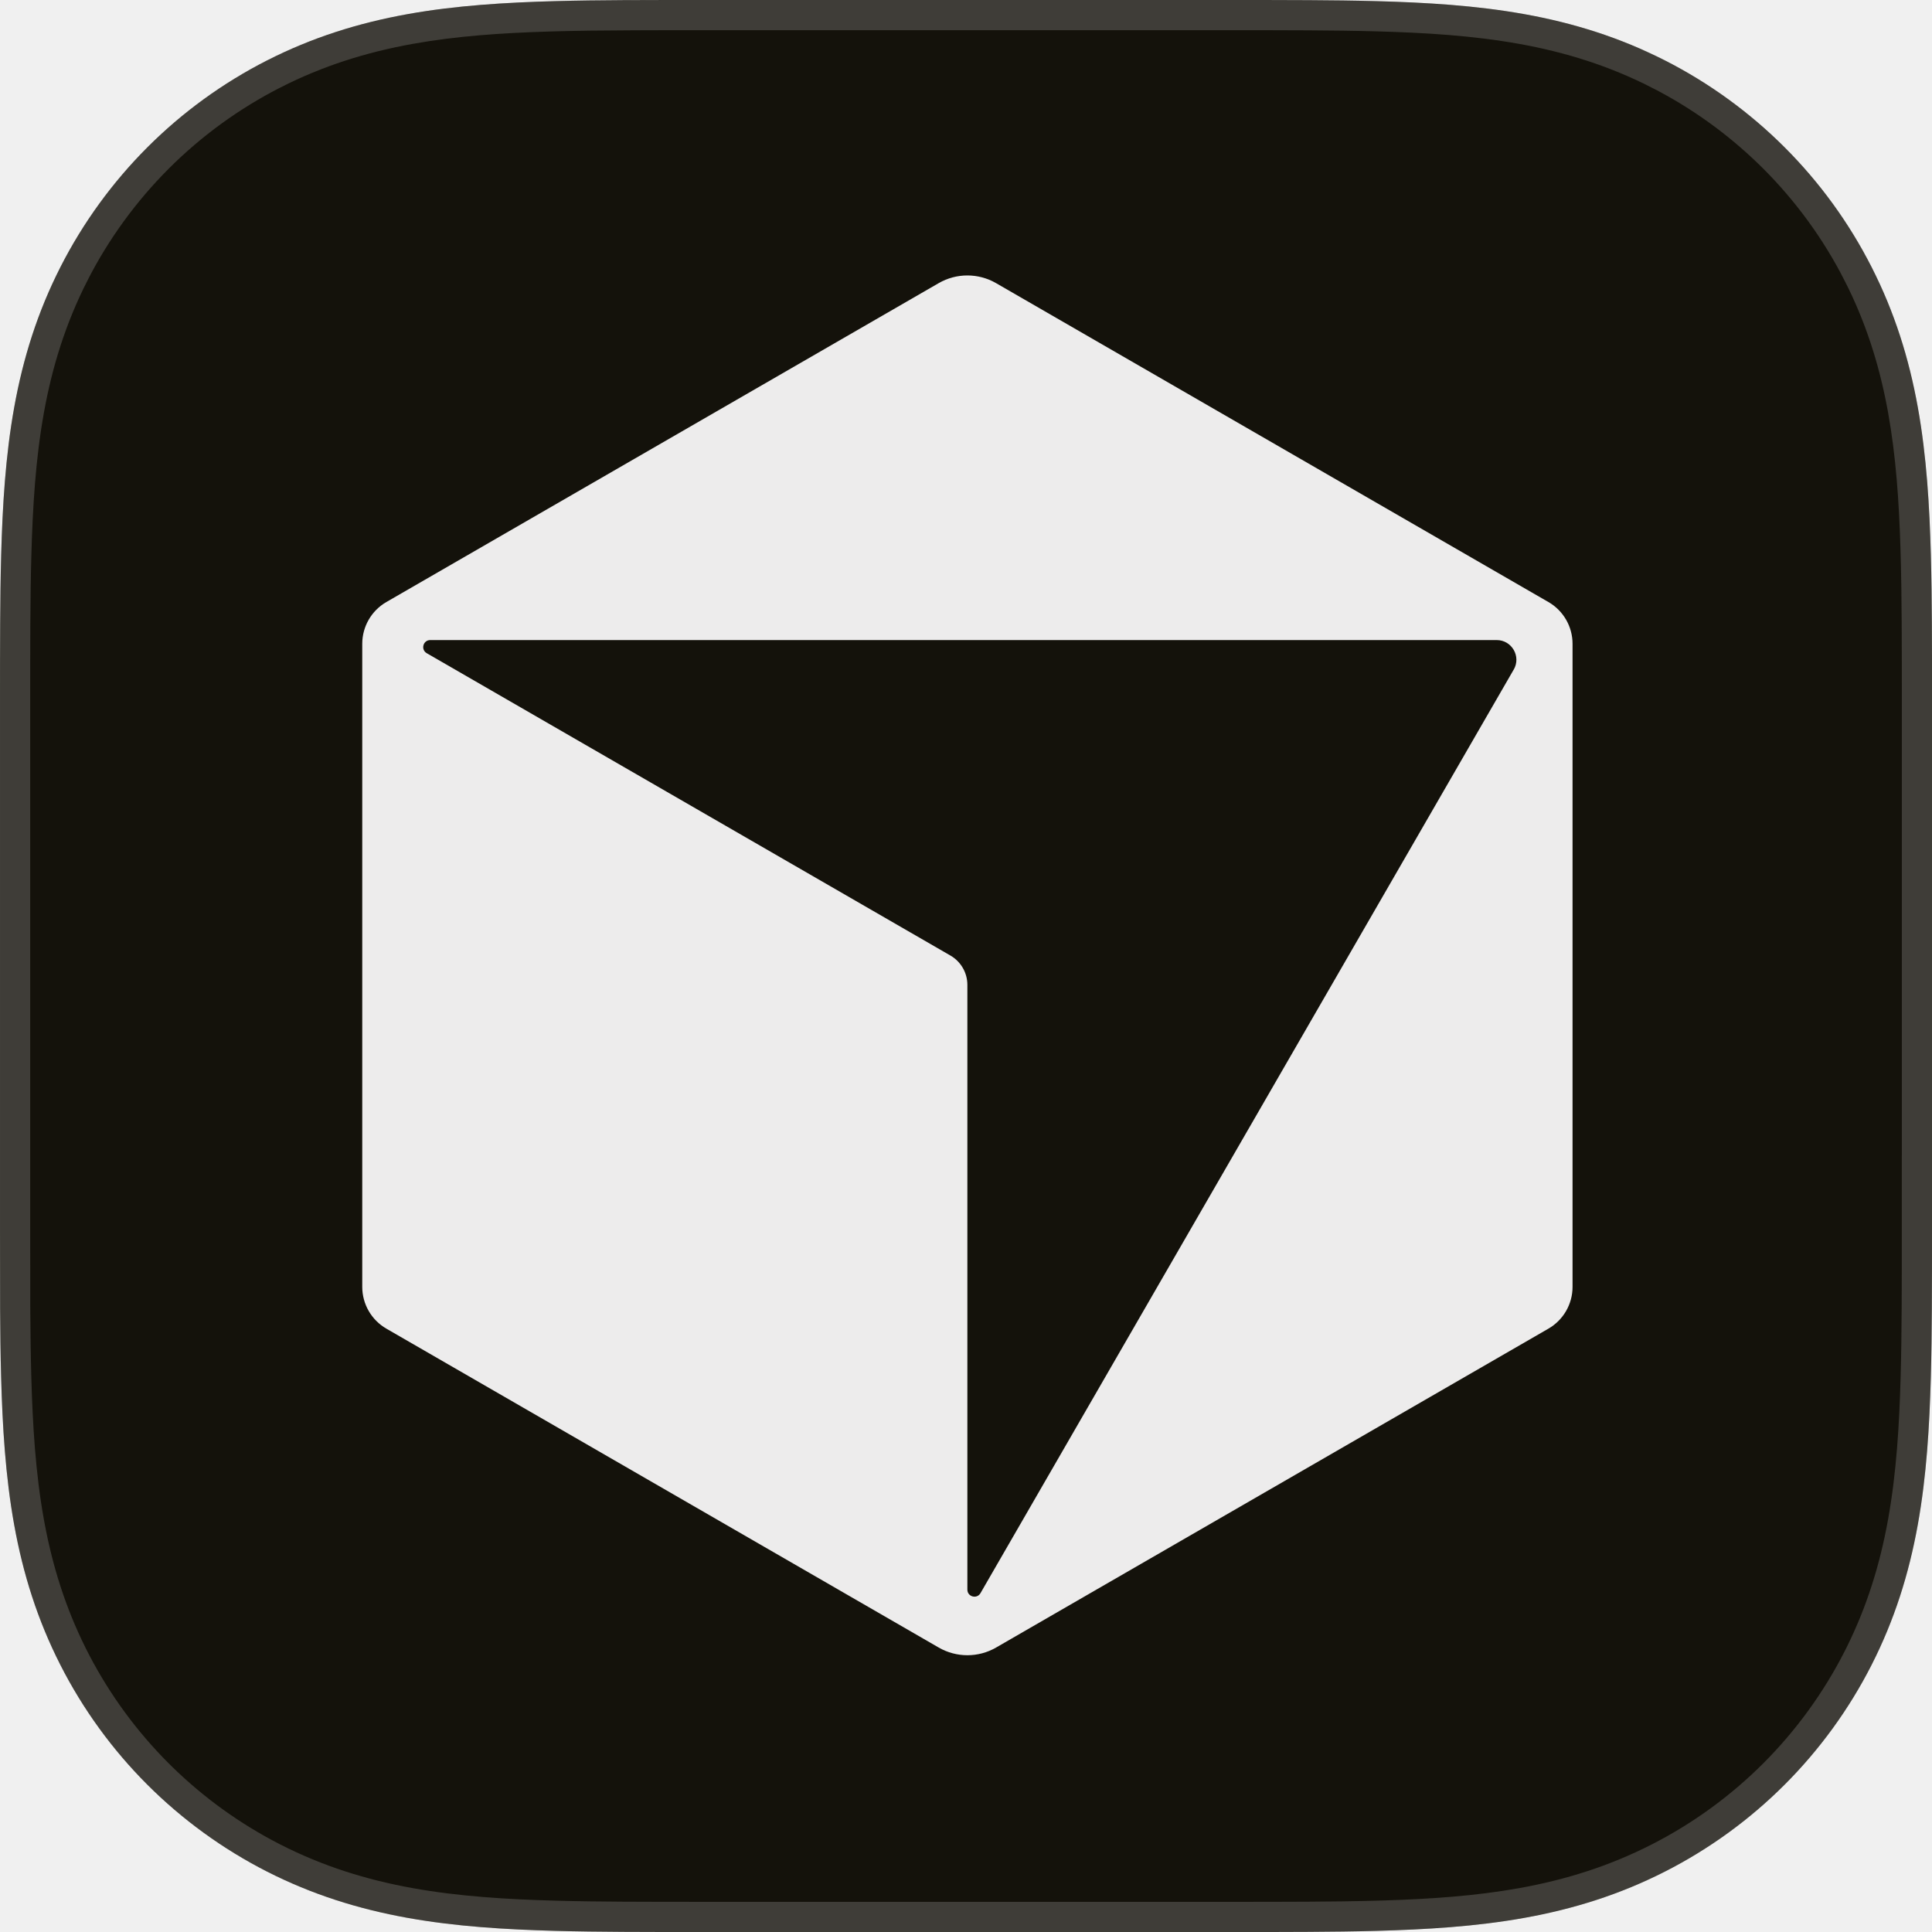
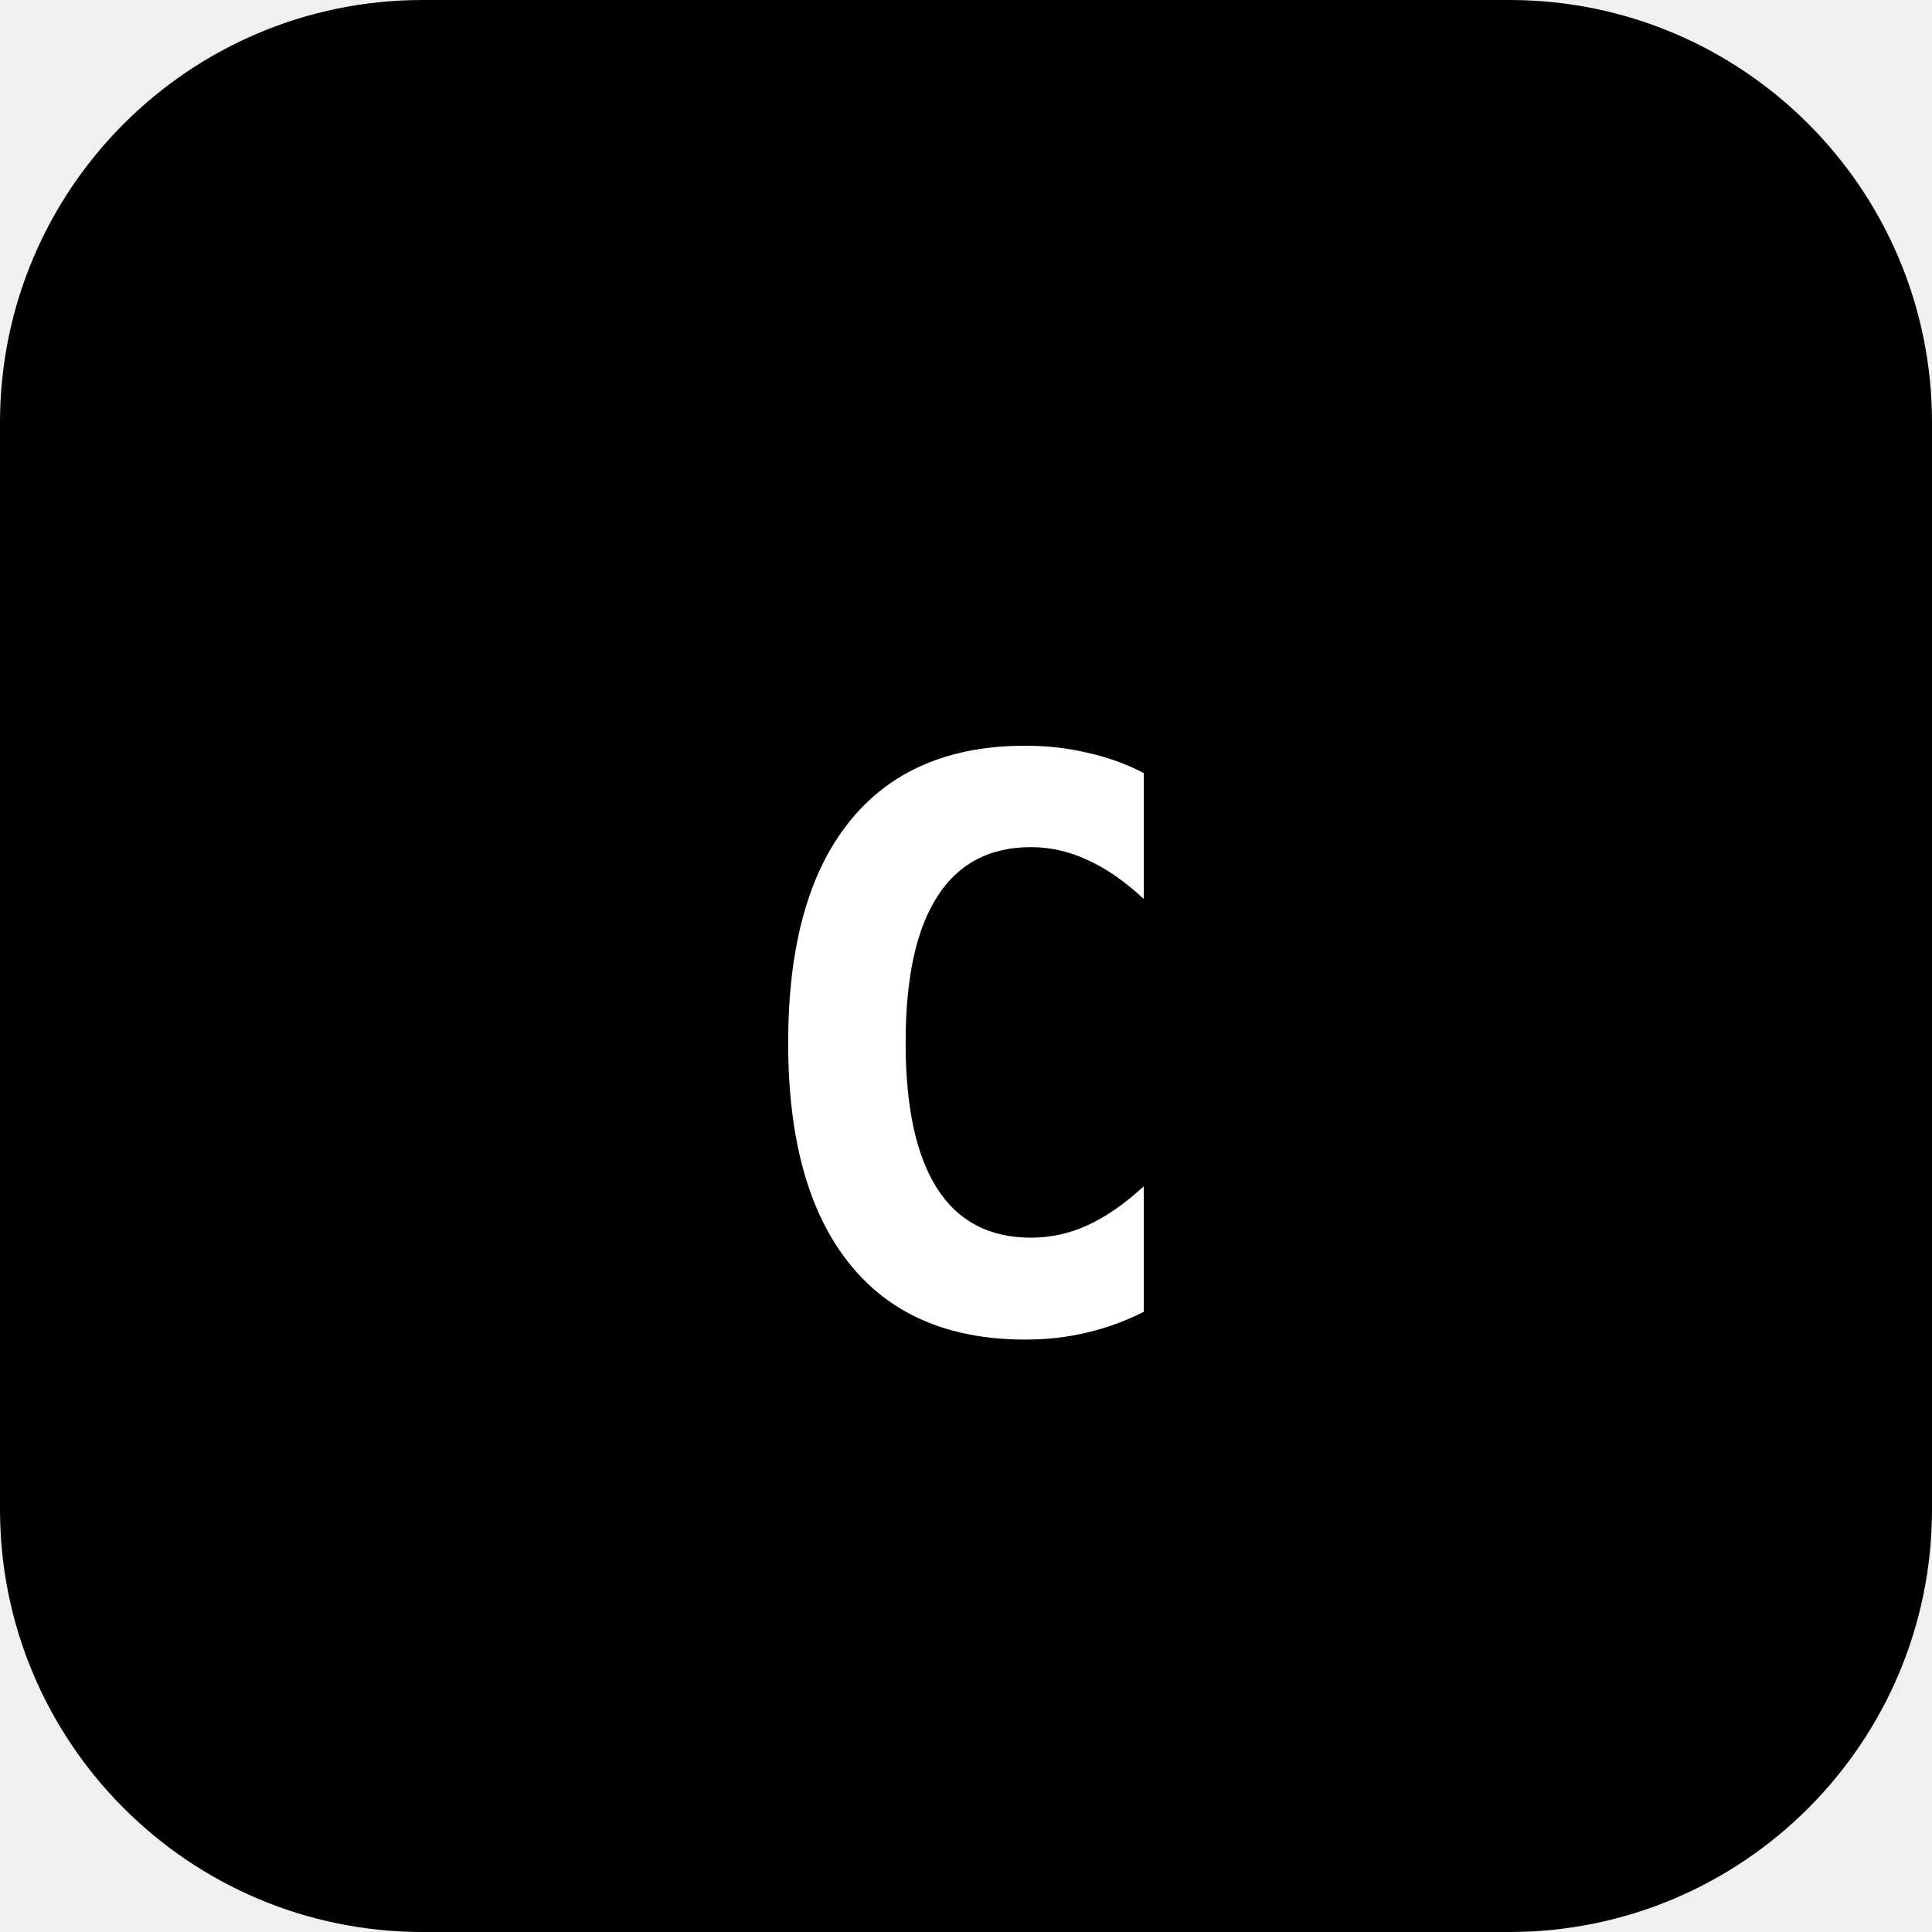
- <svg xmlns="http://www.w3.org/2000/svg" fill="none" height="512" viewBox="0 0 512 512" width="512">
-   <clipPath id="a">
-     <path d="m96 73h320.735v365.65h-320.735z" />
-   </clipPath>
-   <path d="m512.001 325.499c0 7.124 0 14.24-.041 21.364-.035 5.999-.103 11.998-.268 17.99-.356 13.068-1.124 26.245-3.448 39.169-2.359 13.109-6.205 25.306-12.266 37.222-5.958 11.703-13.746 22.419-23.029 31.709-9.29 9.291-20 17.072-31.71 23.03-11.909 6.061-24.113 9.907-37.222 12.266-12.923 2.324-26.101 3.092-39.169 3.448-5.999.165-11.991.233-17.99.268-7.123.048-14.24.041-21.364.041h-139c-7.124 0-14.24 0-21.364-.041-5.999-.035-11.998-.103-17.99-.268-13.068-.356-26.245-1.124-39.169-3.448-13.109-2.359-25.306-6.205-37.222-12.266-11.703-5.958-22.419-13.746-31.709-23.03-9.29-9.29-17.072-19.999-23.03-31.709-6.061-11.909-9.907-24.113-12.266-37.222-2.324-12.924-3.092-26.101-3.449-39.169-.165-5.999-.233-11.991-.267-17.99-.027-7.124-.027-14.24-.027-21.364v-139c0-7.124 0-14.24.041-21.364.034-5.999.103-11.998.267-17.99.357-13.068 1.124-26.245 3.449-39.169 2.358-13.109 6.205-25.306 12.266-37.222 5.958-11.703 13.746-22.419 23.03-31.709 9.29-9.29 19.999-17.072 31.709-23.03 11.909-6.061 24.113-9.907 37.222-12.266 12.923-2.324 26.101-3.092 39.168-3.449 6-.165 11.992-.233 17.991-.267 7.117-.034 14.233-.034 21.357-.034h139c7.124 0 14.24 0 21.364.041 5.999.034 11.998.103 17.99.267 13.068.357 26.245 1.124 39.169 3.449 13.109 2.358 25.306 6.205 37.222 12.266 11.703 5.958 22.419 13.746 31.709 23.03 9.29 9.29 17.072 19.999 23.03 31.709 6.061 11.909 9.907 24.113 12.266 37.222 2.324 12.923 3.092 26.101 3.448 39.169.165 5.999.233 11.991.268 17.99.048 7.123.041 14.24.041 21.364v139z" fill="#14120b" />
-   <path d="m186.501 3.999h139c7.125 0 14.231-0 21.341.041 5.985.034 11.952.102 17.903.266h.001c13.003.355 25.943 1.117 38.569 3.388 12.775 2.298 24.592 6.031 36.118 11.894v-.001c10.973 5.587 21.052 12.838 29.848 21.457l.847.838c8.993 8.993 16.525 19.359 22.292 30.693l3.565-1.813-3.565 1.815c5.678 11.158 9.36 22.602 11.674 34.921l.219 1.195c2.129 11.837 2.932 23.95 3.316 36.132l.072 2.438c.164 5.958.232 11.919.266 17.904v.004c.048 7.107.041 14.207.041 21.337v129.344l-.007-.007v9.656c0 7.125 0 14.231-.041 21.341-.034 5.985-.102 11.952-.266 17.903v.001c-.354 13.003-1.117 25.944-3.387 38.569-2.227 12.376-5.8 23.853-11.351 35.037l-.543 1.08c-5.767 11.327-13.306 21.701-22.293 30.695-8.993 8.993-19.361 16.526-30.695 22.293-11.518 5.861-23.342 9.595-36.116 11.894-11.837 2.128-23.95 2.931-36.132 3.315l-2.438.072c-5.958.164-11.919.232-17.904.266h-.004c-7.107.048-14.207.041-21.337.041h-139c-7.125 0-14.231 0-21.341-.041-5.985-.034-11.952-.102-17.903-.266h-.001c-13.003-.355-25.944-1.117-38.57-3.387-12.774-2.299-24.591-6.032-36.117-11.894h.001c-10.974-5.587-21.053-12.837-29.85-21.456l-.847-.838c-8.712-8.712-16.053-18.713-21.746-29.634l-.546-1.06-.544-1.081c-5.371-10.816-8.89-21.919-11.13-33.84l-.22-1.196c-2.271-12.625-3.033-25.566-3.388-38.569v-.001c-.163-5.958-.231-11.918-.266-17.903-.027-7.112-.027-14.219-.027-21.341v-139c0-7.125-0-14.231.041-21.341.034-5.985.102-11.952.266-17.903v-.001c.355-13.003 1.117-25.944 3.388-38.57 2.298-12.774 6.032-24.592 11.894-36.117l-.001-.001c5.766-11.327 13.307-21.7 22.294-30.693 8.993-8.993 19.36-16.526 30.694-22.293h.001c11.517-5.862 23.341-9.596 36.115-11.895 11.837-2.129 23.951-2.93 36.133-3.314l2.438-.072c5.958-.163 11.919-.231 17.904-.266l-.001-.001c7.104-.034 14.211-.033 21.335-.033z" stroke="#edecec" stroke-opacity=".2" stroke-width="8" />
-   <g clip-path="url(#a)">
-     <path d="m410.344 159.545-146.38-84.511c-4.7-2.715-10.5-2.715-15.2 0l-146.373 84.511c-3.951 2.282-6.391 6.501-6.391 11.071v170.418c0 4.569 2.439 8.789 6.391 11.07l146.379 84.512c4.701 2.714 10.501 2.714 15.201 0l146.38-84.512c3.951-2.281 6.391-6.501 6.391-11.07v-170.418c0-4.57-2.44-8.789-6.391-11.071zm-9.195 17.902-141.308 244.751c-.955 1.65-3.477.976-3.477-.934v-160.261c0-3.203-1.711-6.164-4.487-7.772l-138.786-80.127c-1.65-.956-.976-3.478.934-3.478h282.616c4.013 0 6.522 4.35 4.515 7.828h-.007z" fill="#edecec" />
-   </g>
+ <svg xmlns="http://www.w3.org/2000/svg" viewBox="0 0 64 64" role="img" aria-label="cursor logo">
+   <rect x="0" y="0" width="64" height="64" rx="14" fill="#000000" />
+   <text x="32" y="44" text-anchor="middle" font-family="ui-monospace, SFMono-Regular, Menlo, monospace" font-size="26" font-weight="800" fill="#fff">C</text>
</svg>
